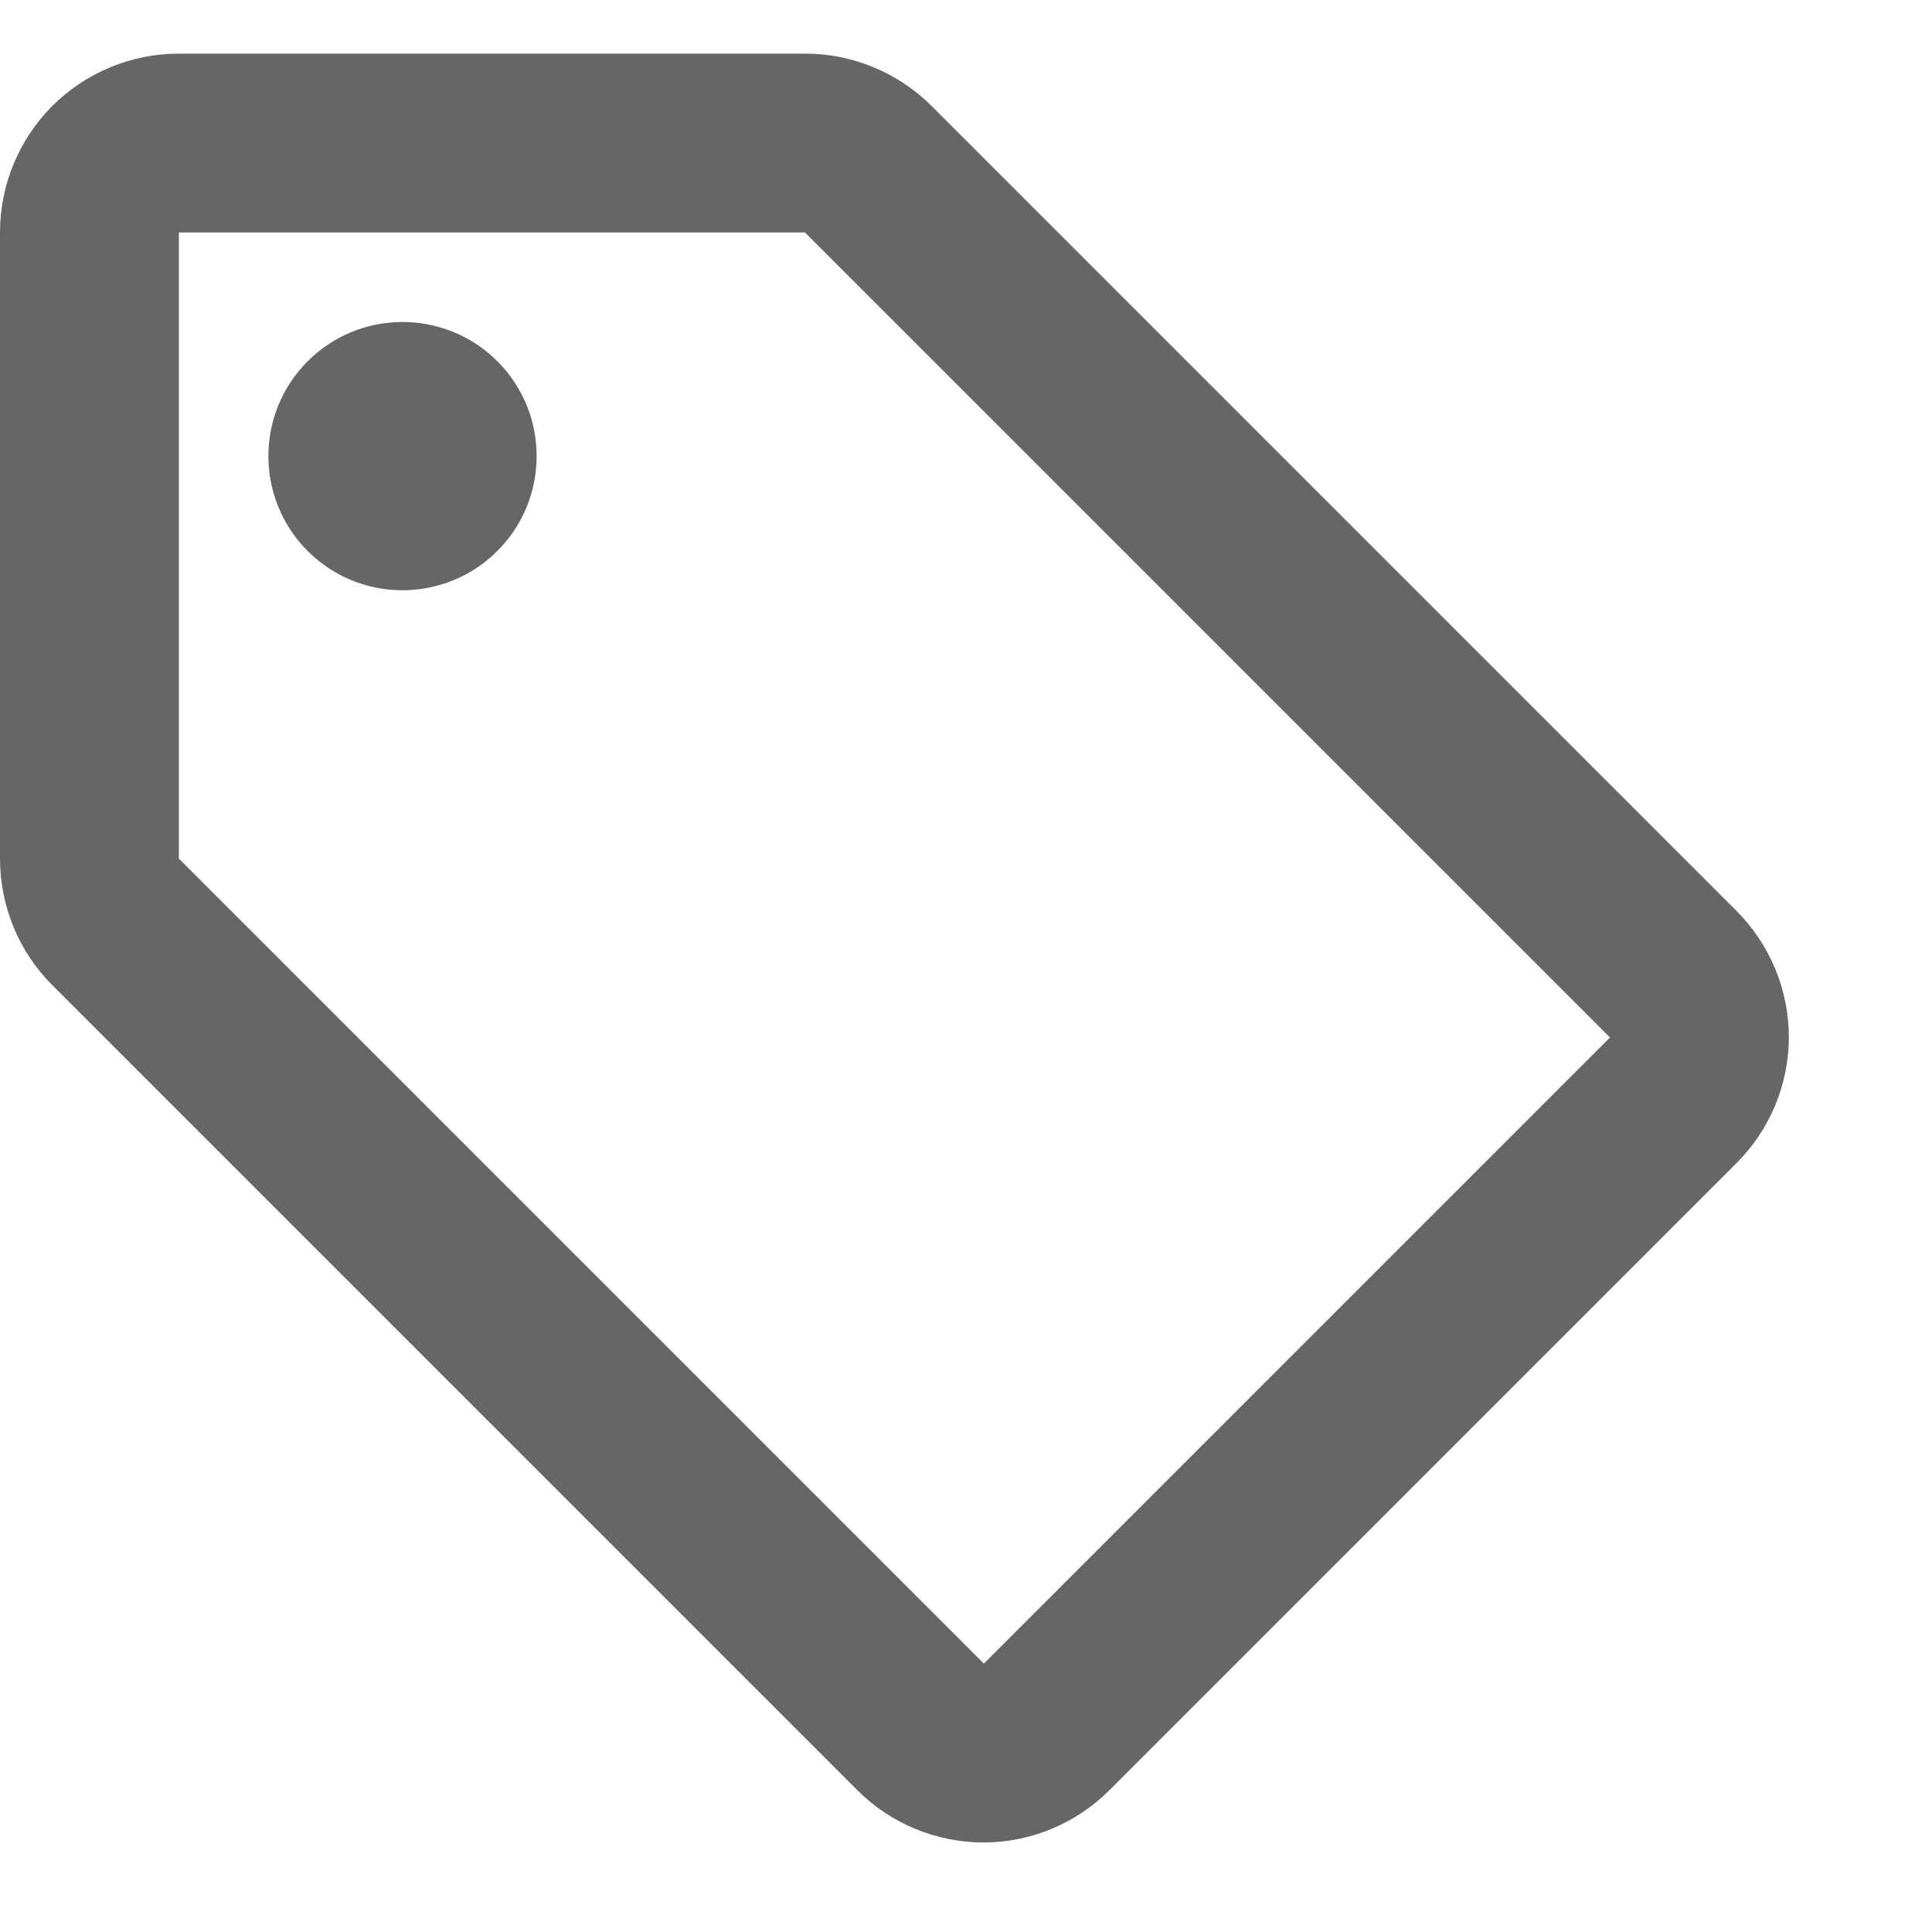
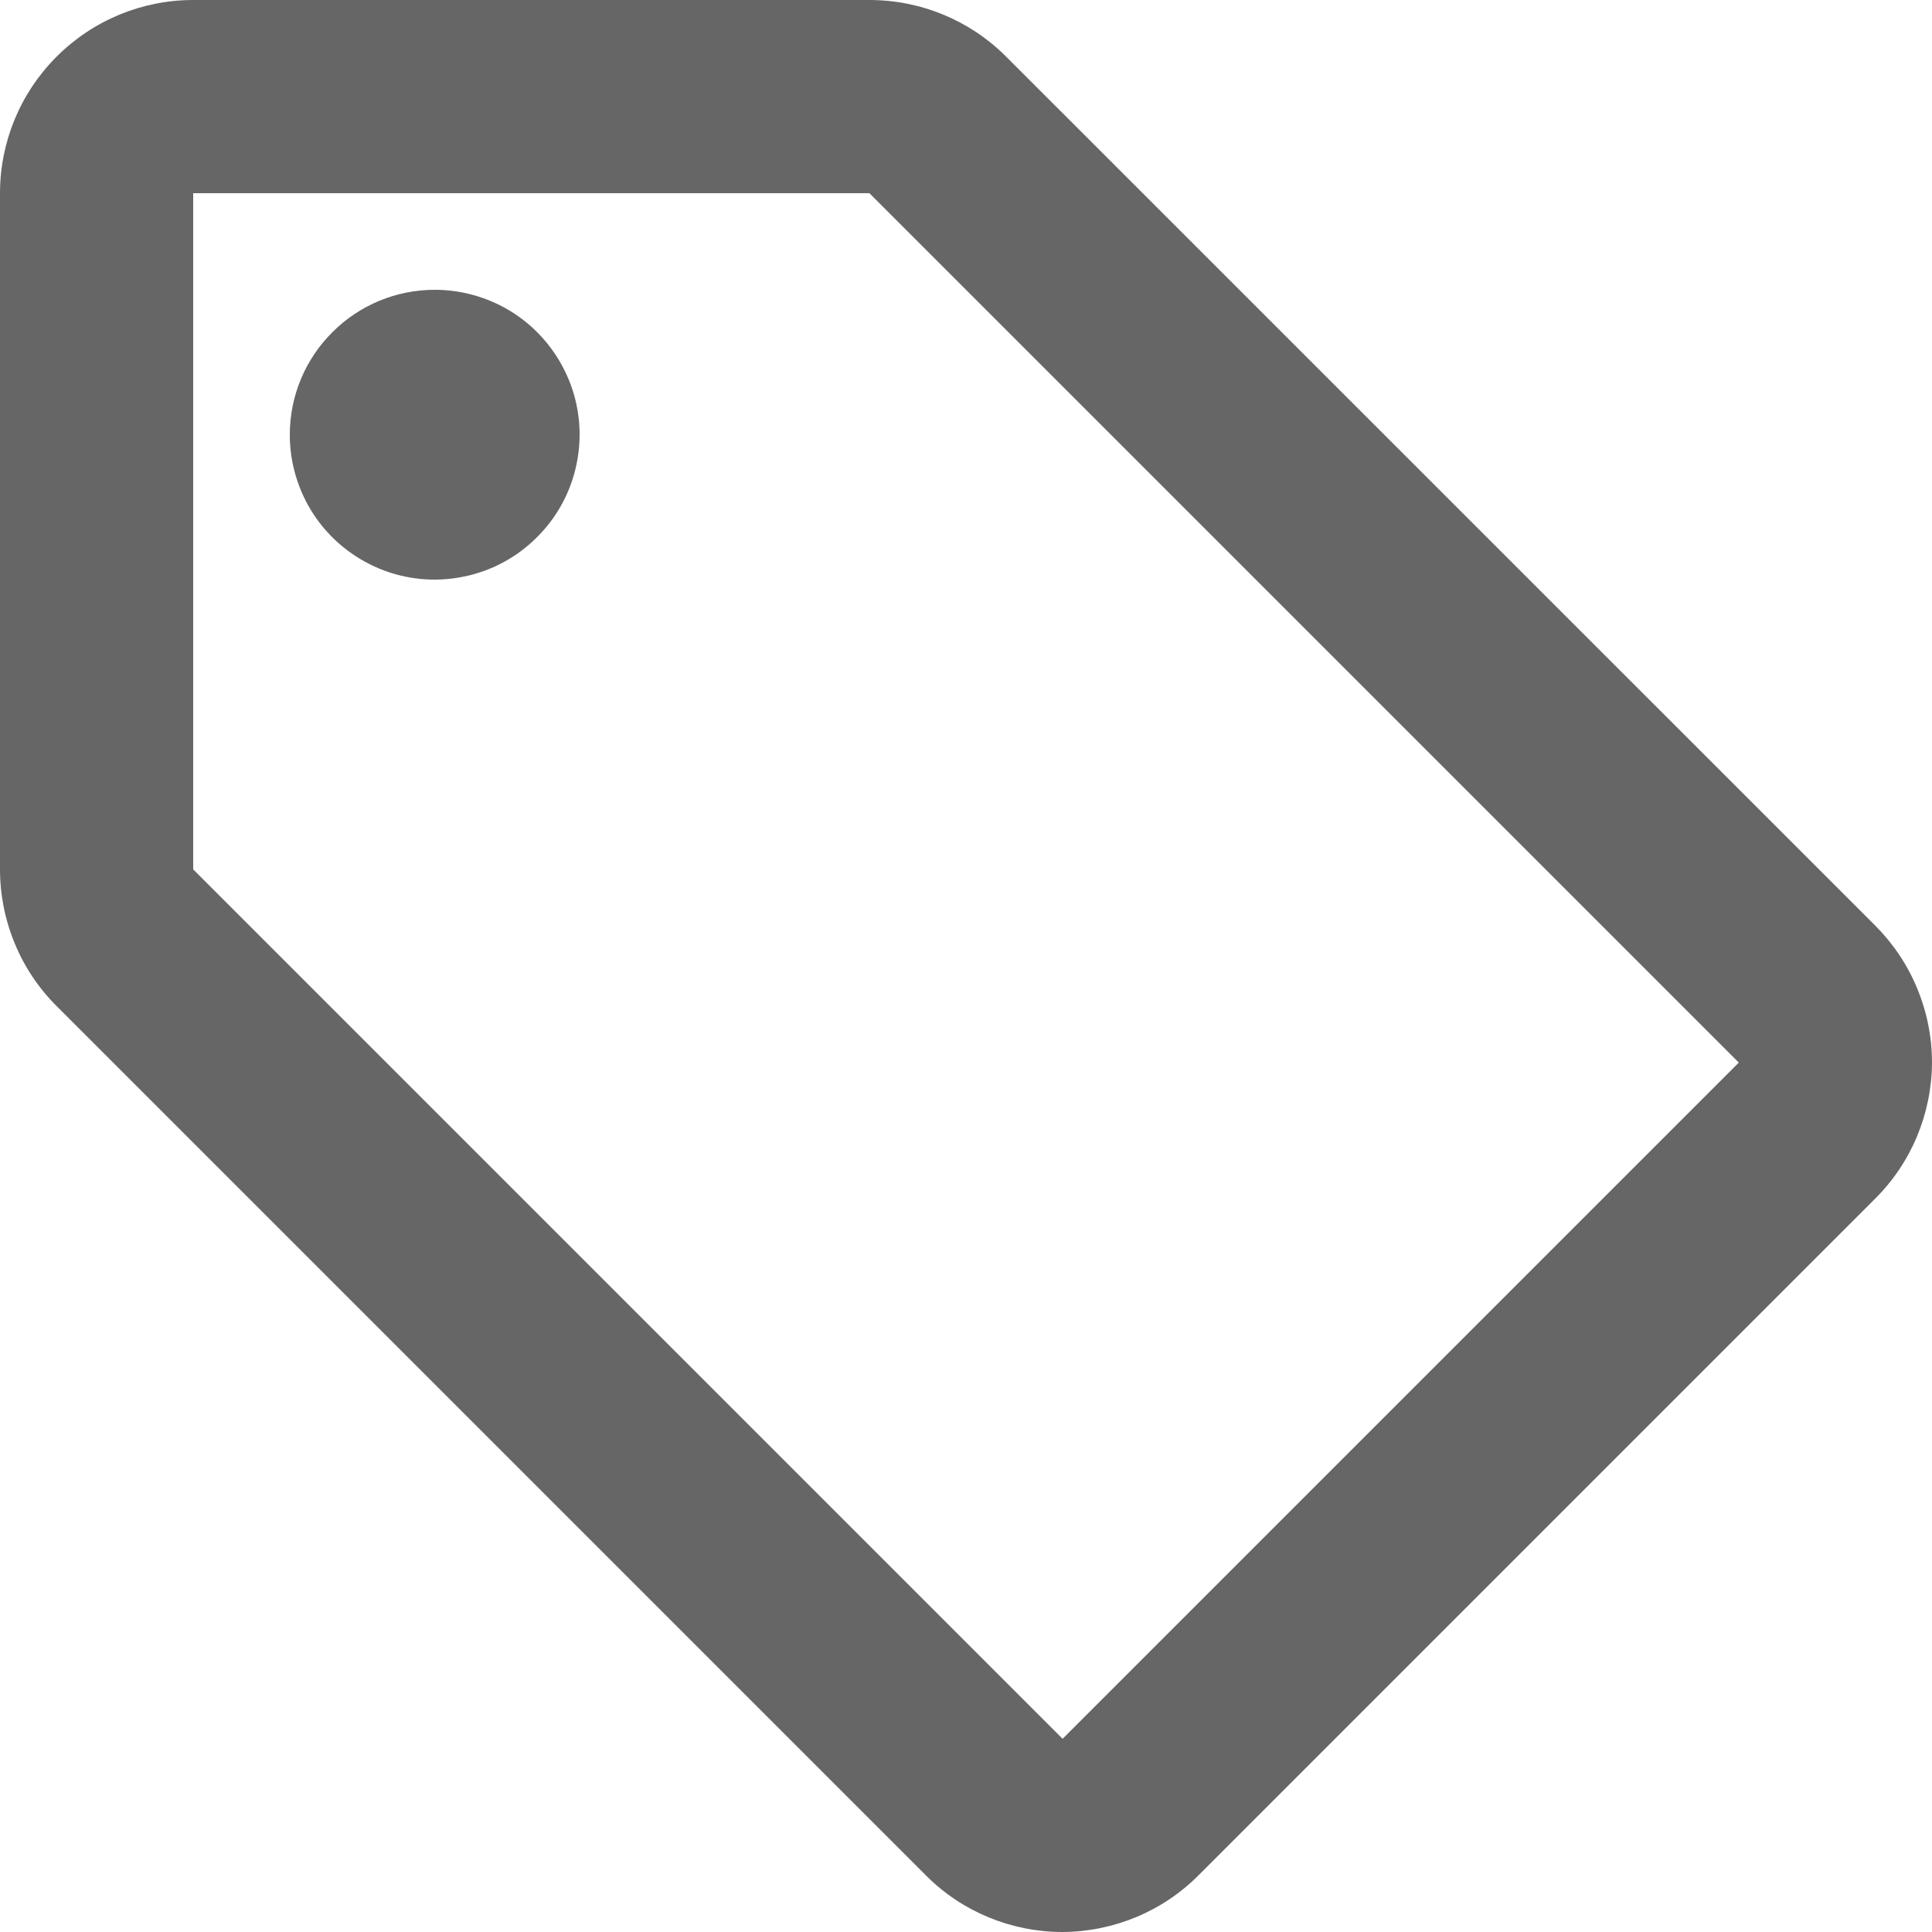
- <svg xmlns="http://www.w3.org/2000/svg" width="12" height="12" viewBox="0 0 12 12" fill="none">
-   <path d="M10.783 5.655L5.783 0.655C5.575 0.449 5.293 0.333 5 0.333H1.111C0.816 0.333 0.534 0.45 0.325 0.658C0.117 0.867 3.4885e-07 1.149 3.4885e-07 1.444V5.333C-0 5.48 0.029 5.625 0.085 5.76C0.141 5.896 0.224 6.019 0.328 6.122L5.328 11.122C5.536 11.329 5.818 11.444 6.111 11.444C6.405 11.443 6.687 11.325 6.894 11.116L10.783 7.227C10.992 7.02 11.11 6.738 11.111 6.444C11.111 6.298 11.082 6.152 11.026 6.017C10.97 5.882 10.887 5.759 10.783 5.655ZM6.111 10.333L1.111 5.333V1.444H5L10 6.444M2.5 2C2.665 2 2.826 2.049 2.963 2.14C3.1 2.232 3.207 2.362 3.27 2.514C3.333 2.666 3.349 2.834 3.317 2.996C3.285 3.157 3.206 3.306 3.089 3.422C2.973 3.539 2.824 3.618 2.663 3.65C2.501 3.682 2.333 3.666 2.181 3.603C2.029 3.54 1.899 3.433 1.807 3.296C1.716 3.159 1.667 2.998 1.667 2.833C1.667 2.612 1.754 2.4 1.911 2.244C2.067 2.087 2.279 2 2.5 2Z" fill="#666666" />
+ <svg xmlns="http://www.w3.org/2000/svg" width="13" height="13" viewBox="0 0 13 13" fill="none">
+   <path d="M12.617 6.227L6.766 0.377C6.523 0.135 6.193 -0 5.85 4.14513e-07H1.3C0.955 4.14513e-07 0.625 0.137 0.381 0.381C0.137 0.625 4.08155e-07 0.955 4.08155e-07 1.3V5.85C-0 6.022 0.034 6.191 0.1 6.35C0.165 6.508 0.262 6.652 0.384 6.773L6.234 12.623C6.477 12.865 6.807 13 7.15 13C7.494 12.998 7.824 12.861 8.066 12.617L12.617 8.066C12.861 7.824 12.998 7.494 13 7.15C13 6.978 12.966 6.809 12.9 6.65C12.835 6.492 12.738 6.348 12.617 6.227ZM7.15 11.7L1.3 5.85V1.3H5.85L11.7 7.15M2.925 1.95C3.118 1.95 3.306 2.007 3.467 2.114C3.627 2.221 3.752 2.374 3.826 2.552C3.9 2.73 3.919 2.926 3.881 3.115C3.844 3.304 3.751 3.478 3.614 3.614C3.478 3.751 3.304 3.844 3.115 3.881C2.926 3.919 2.73 3.9 2.552 3.826C2.374 3.752 2.221 3.627 2.114 3.467C2.007 3.306 1.95 3.118 1.95 2.925C1.95 2.666 2.053 2.418 2.236 2.236C2.418 2.053 2.666 1.95 2.925 1.95Z" fill="#666666" />
</svg>
